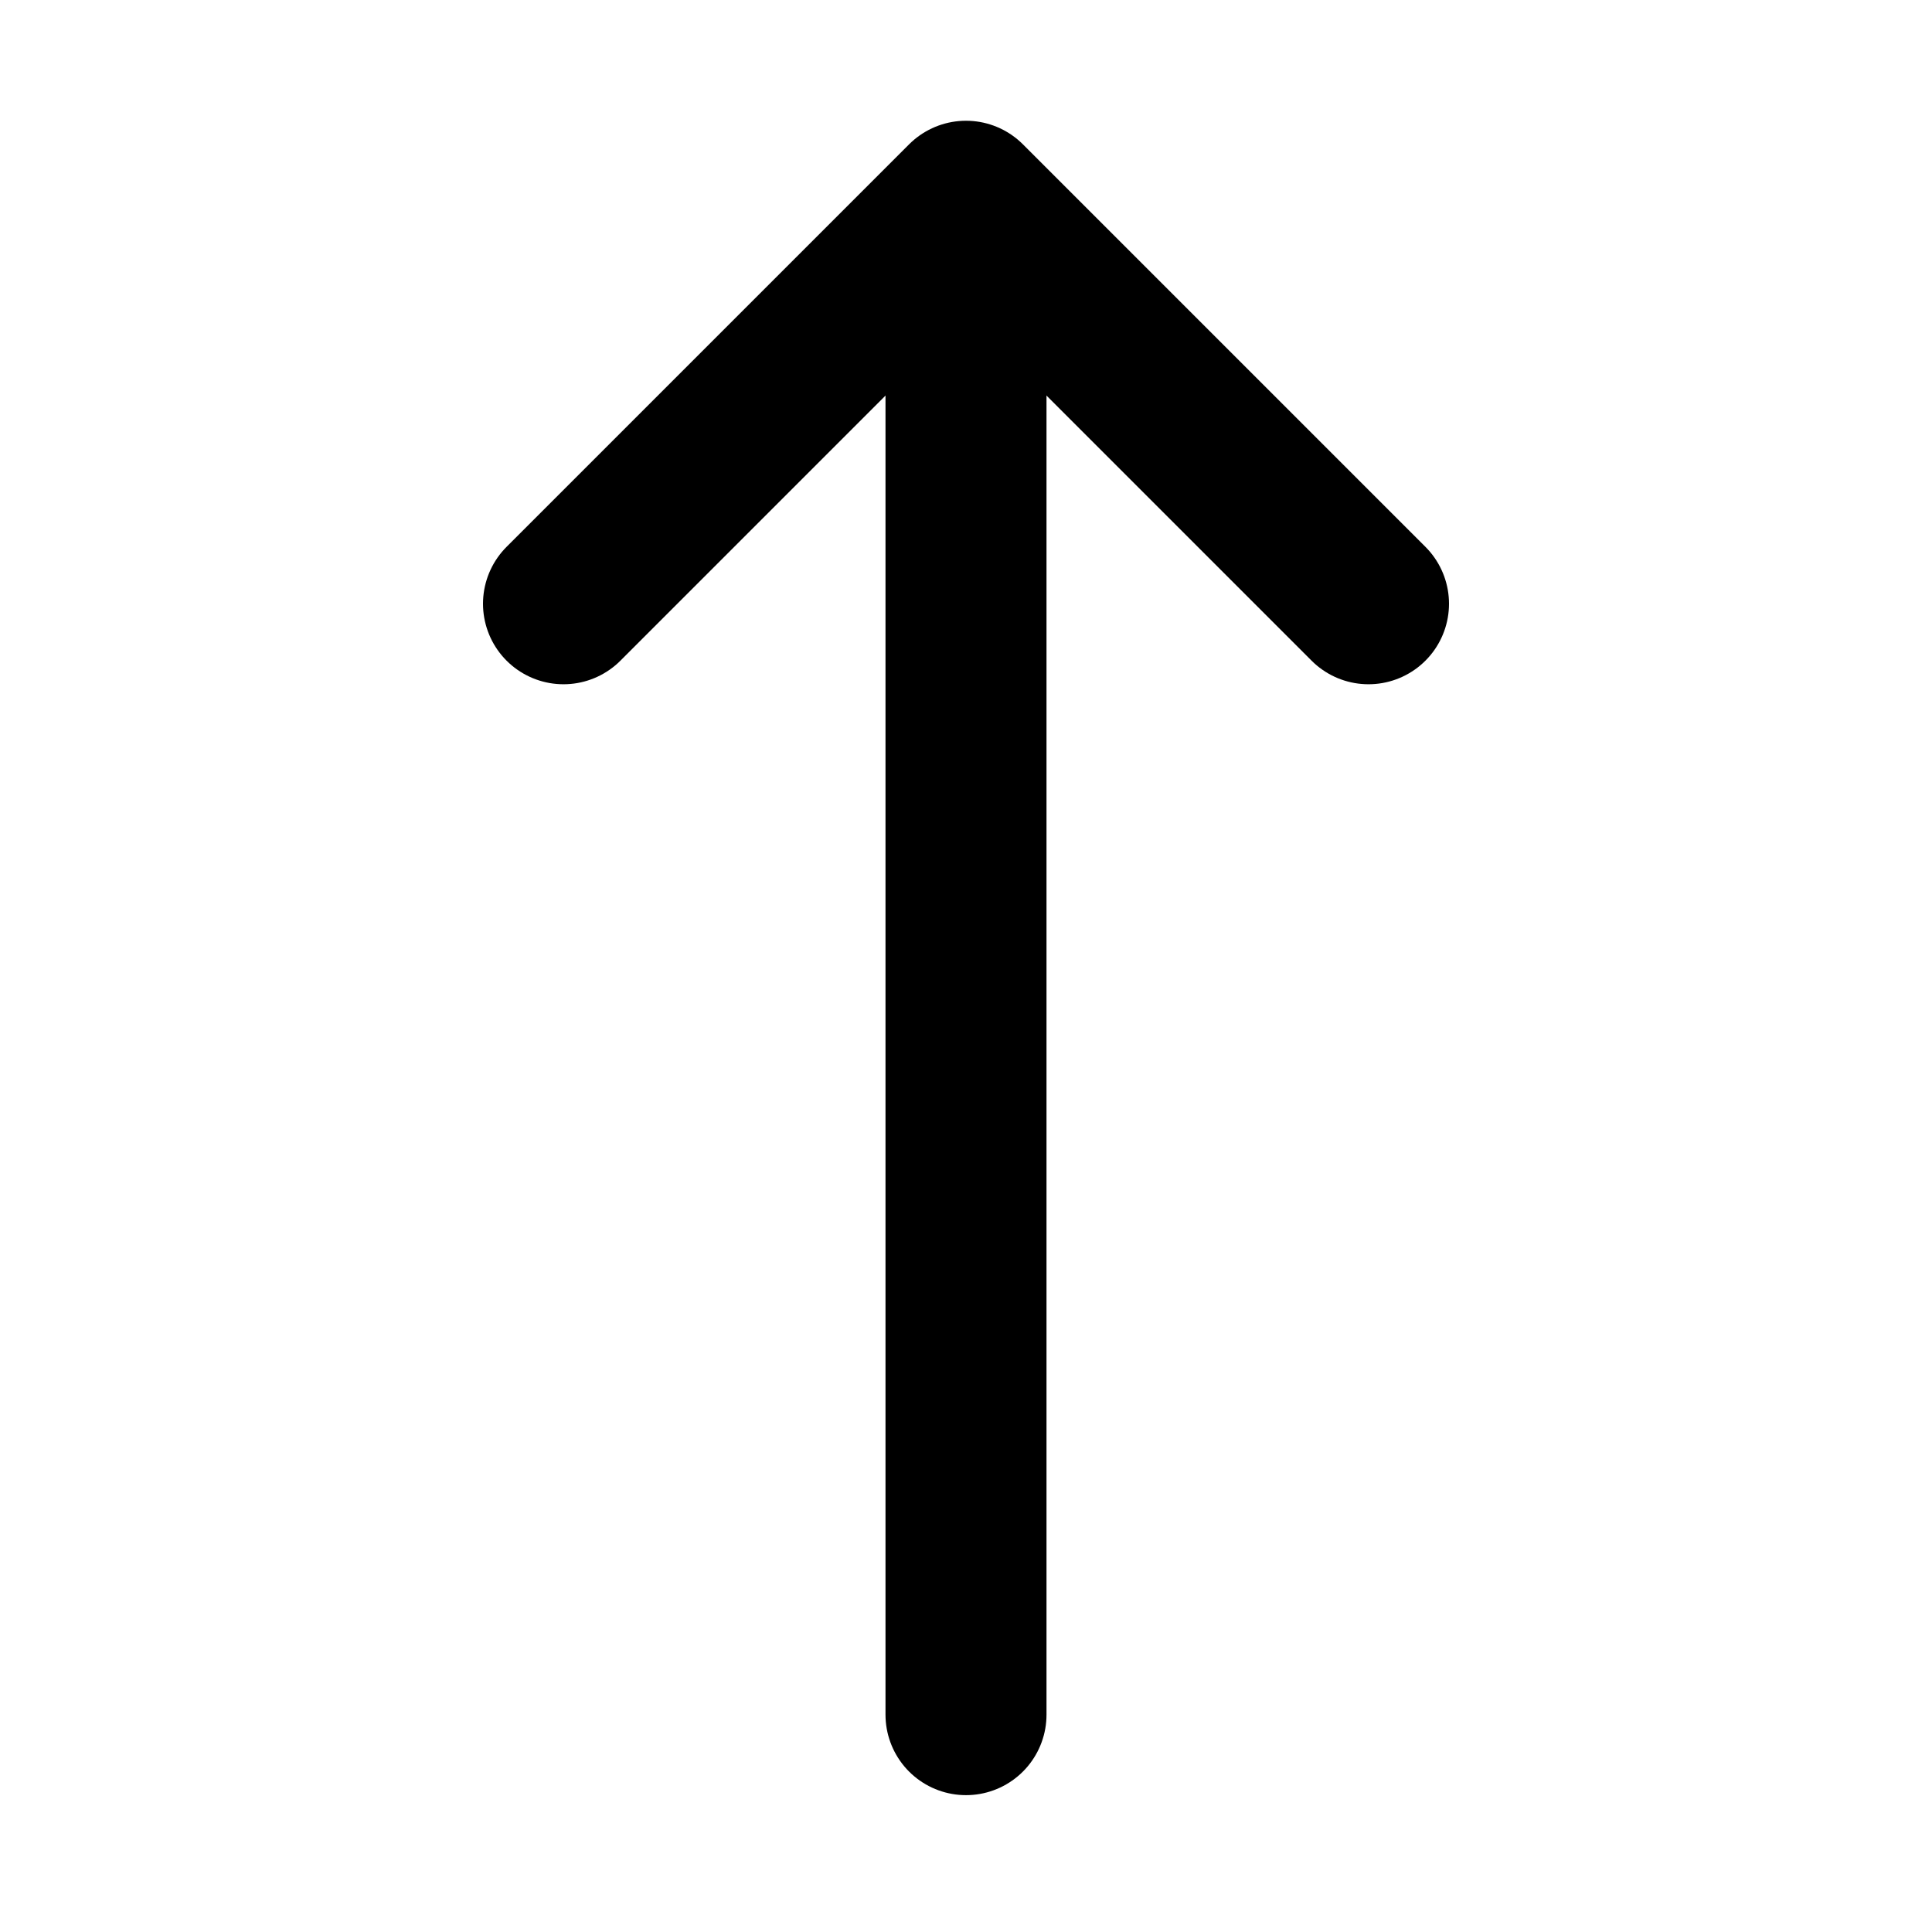
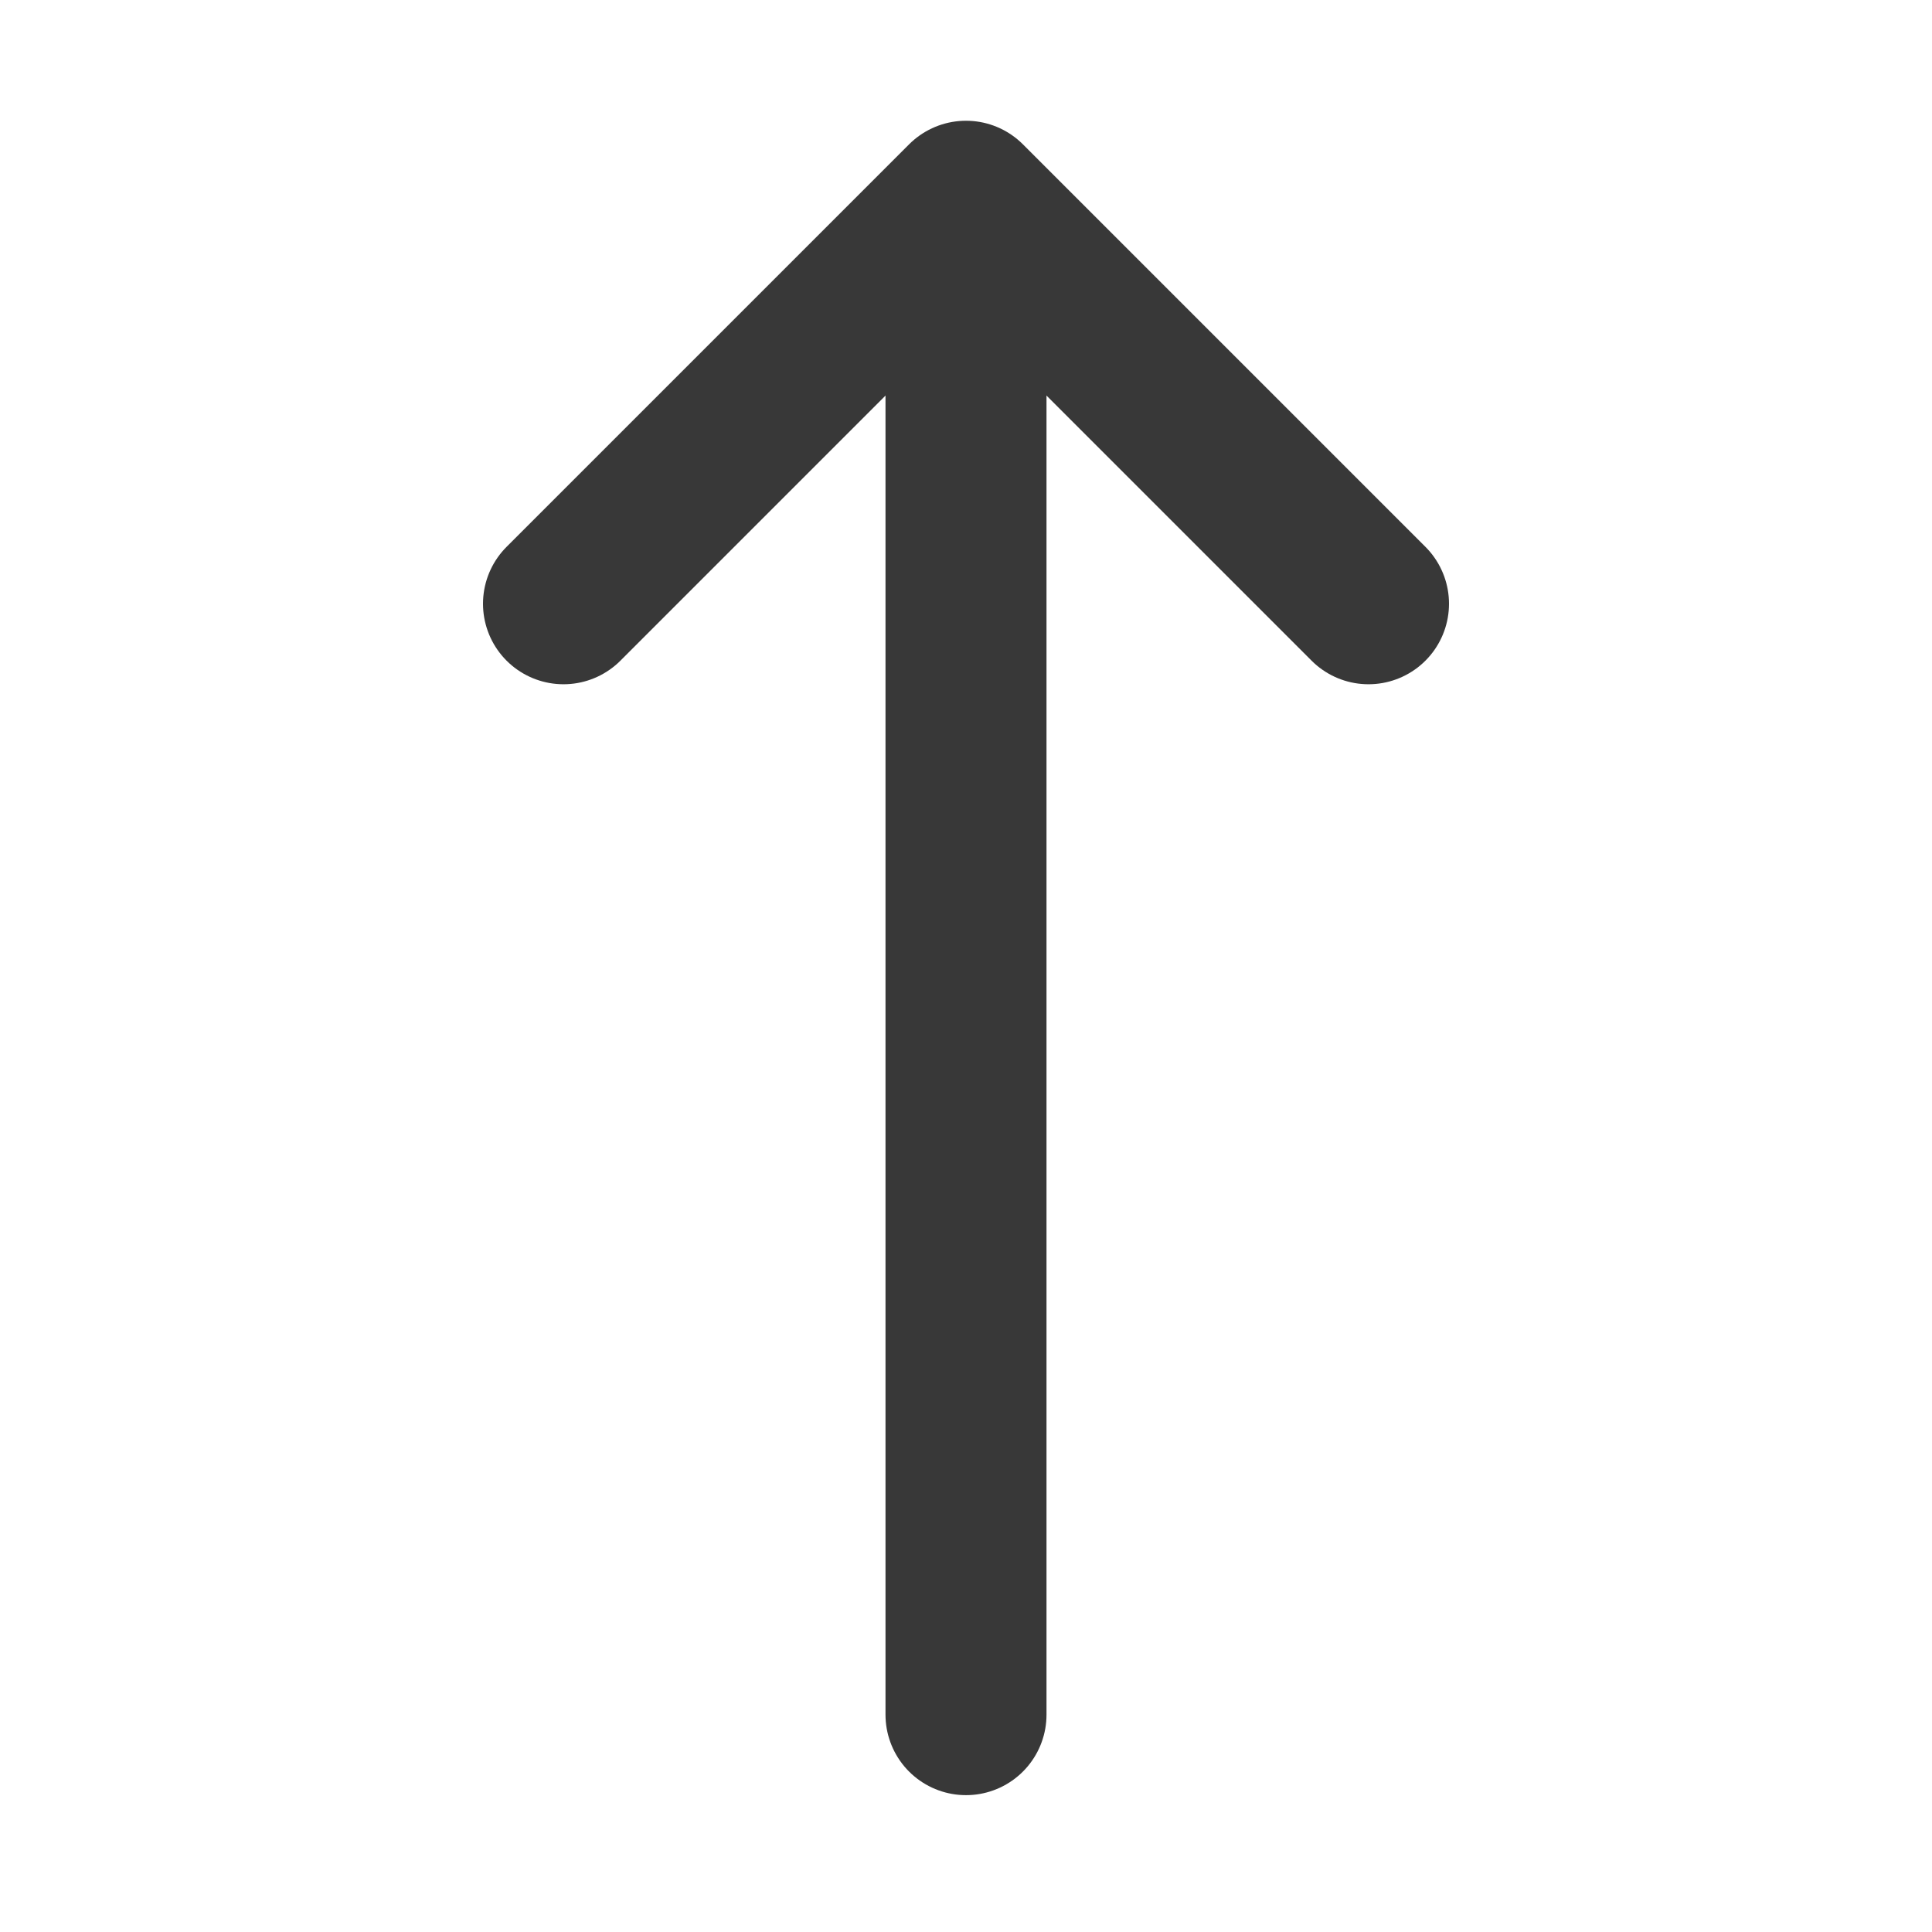
<svg xmlns="http://www.w3.org/2000/svg" height="800px" viewBox="0 0 24 24" width="800px">
  <g id="Complete">
    <g id="arrow-up">
      <g>
-         <polyline data-name="Right" fill="none" id="Right-2" points="7 7.5 12 2.5 17 7.5" stroke="#000000" stroke-linecap="round" stroke-linejoin="round" stroke-width="2" />
-         <line fill="none" stroke="#000000" stroke-linecap="round" stroke-linejoin="round" stroke-width="2" x1="12" x2="12" y1="21.3" y2="4.8" />
+         <polyline data-name="Right" fill="none" id="Right-2" points="7 7.5 12 2.5 17 7.5" stroke="#383838" stroke-linecap="round" stroke-linejoin="round" stroke-width="2" />
+         <line fill="none" stroke="#383838" stroke-linecap="round" stroke-linejoin="round" stroke-width="2" x1="12" x2="12" y1="21.3" y2="4.8" />
      </g>
    </g>
  </g>
</svg>
